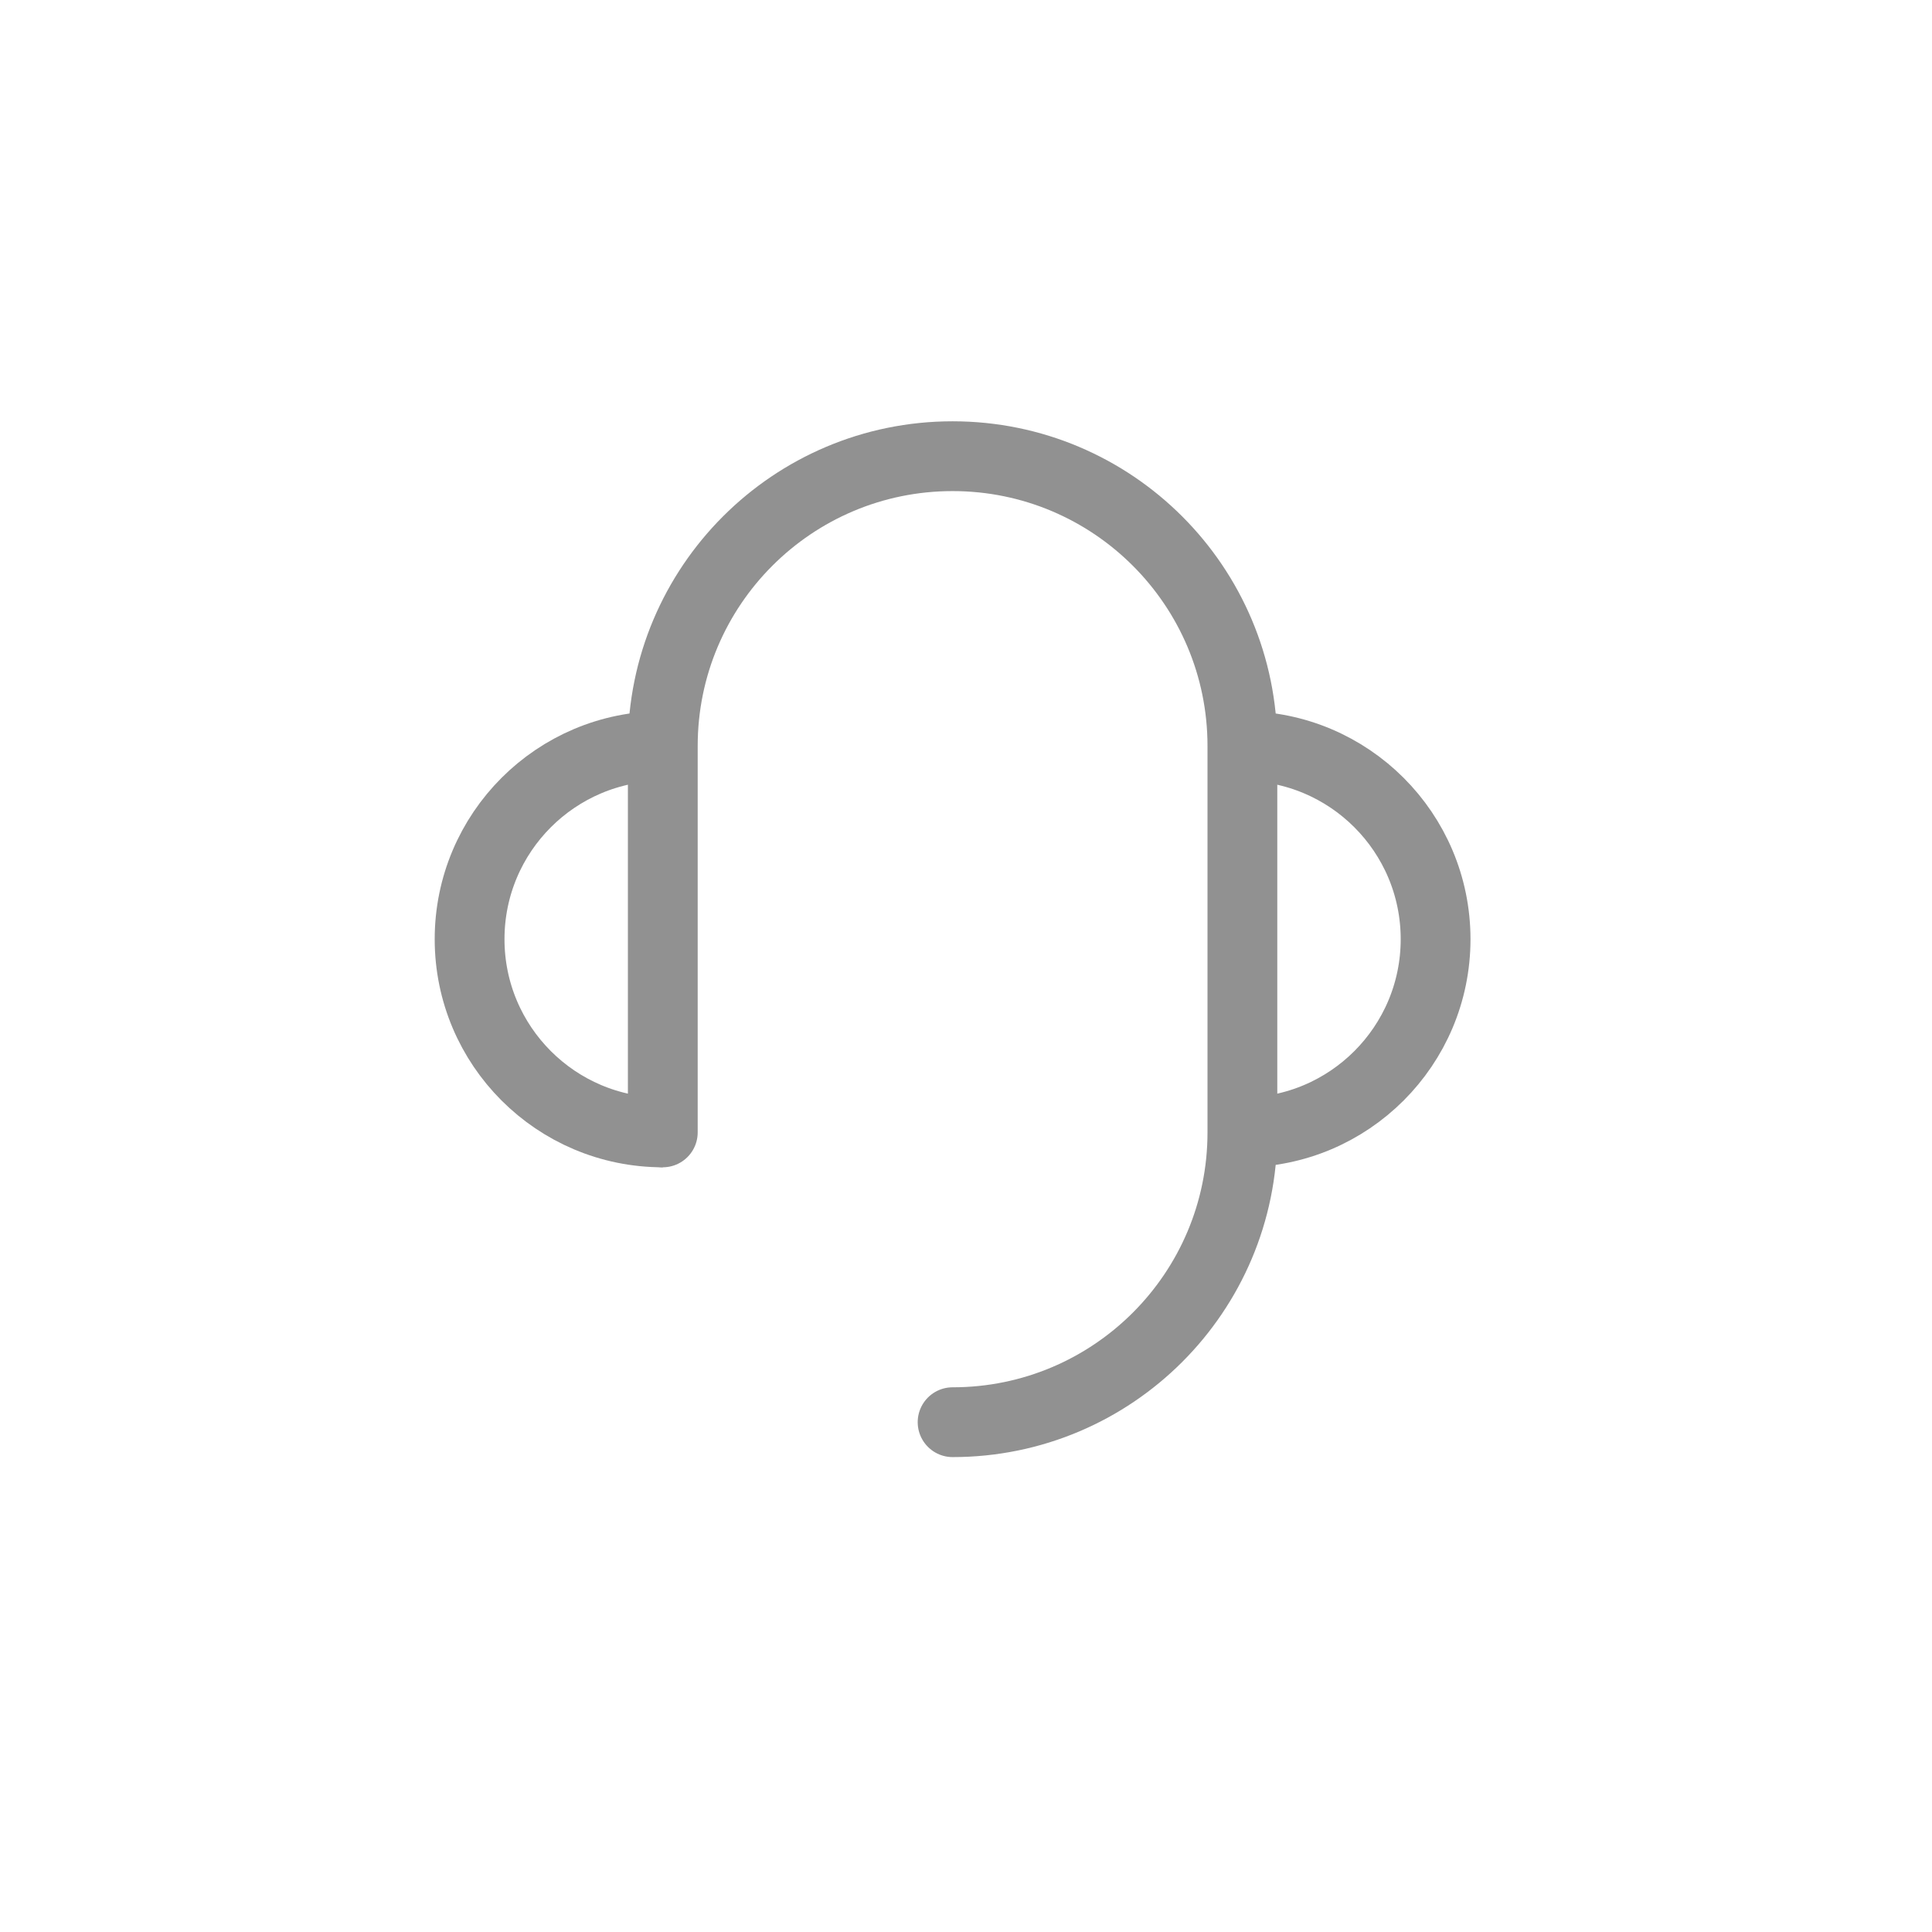
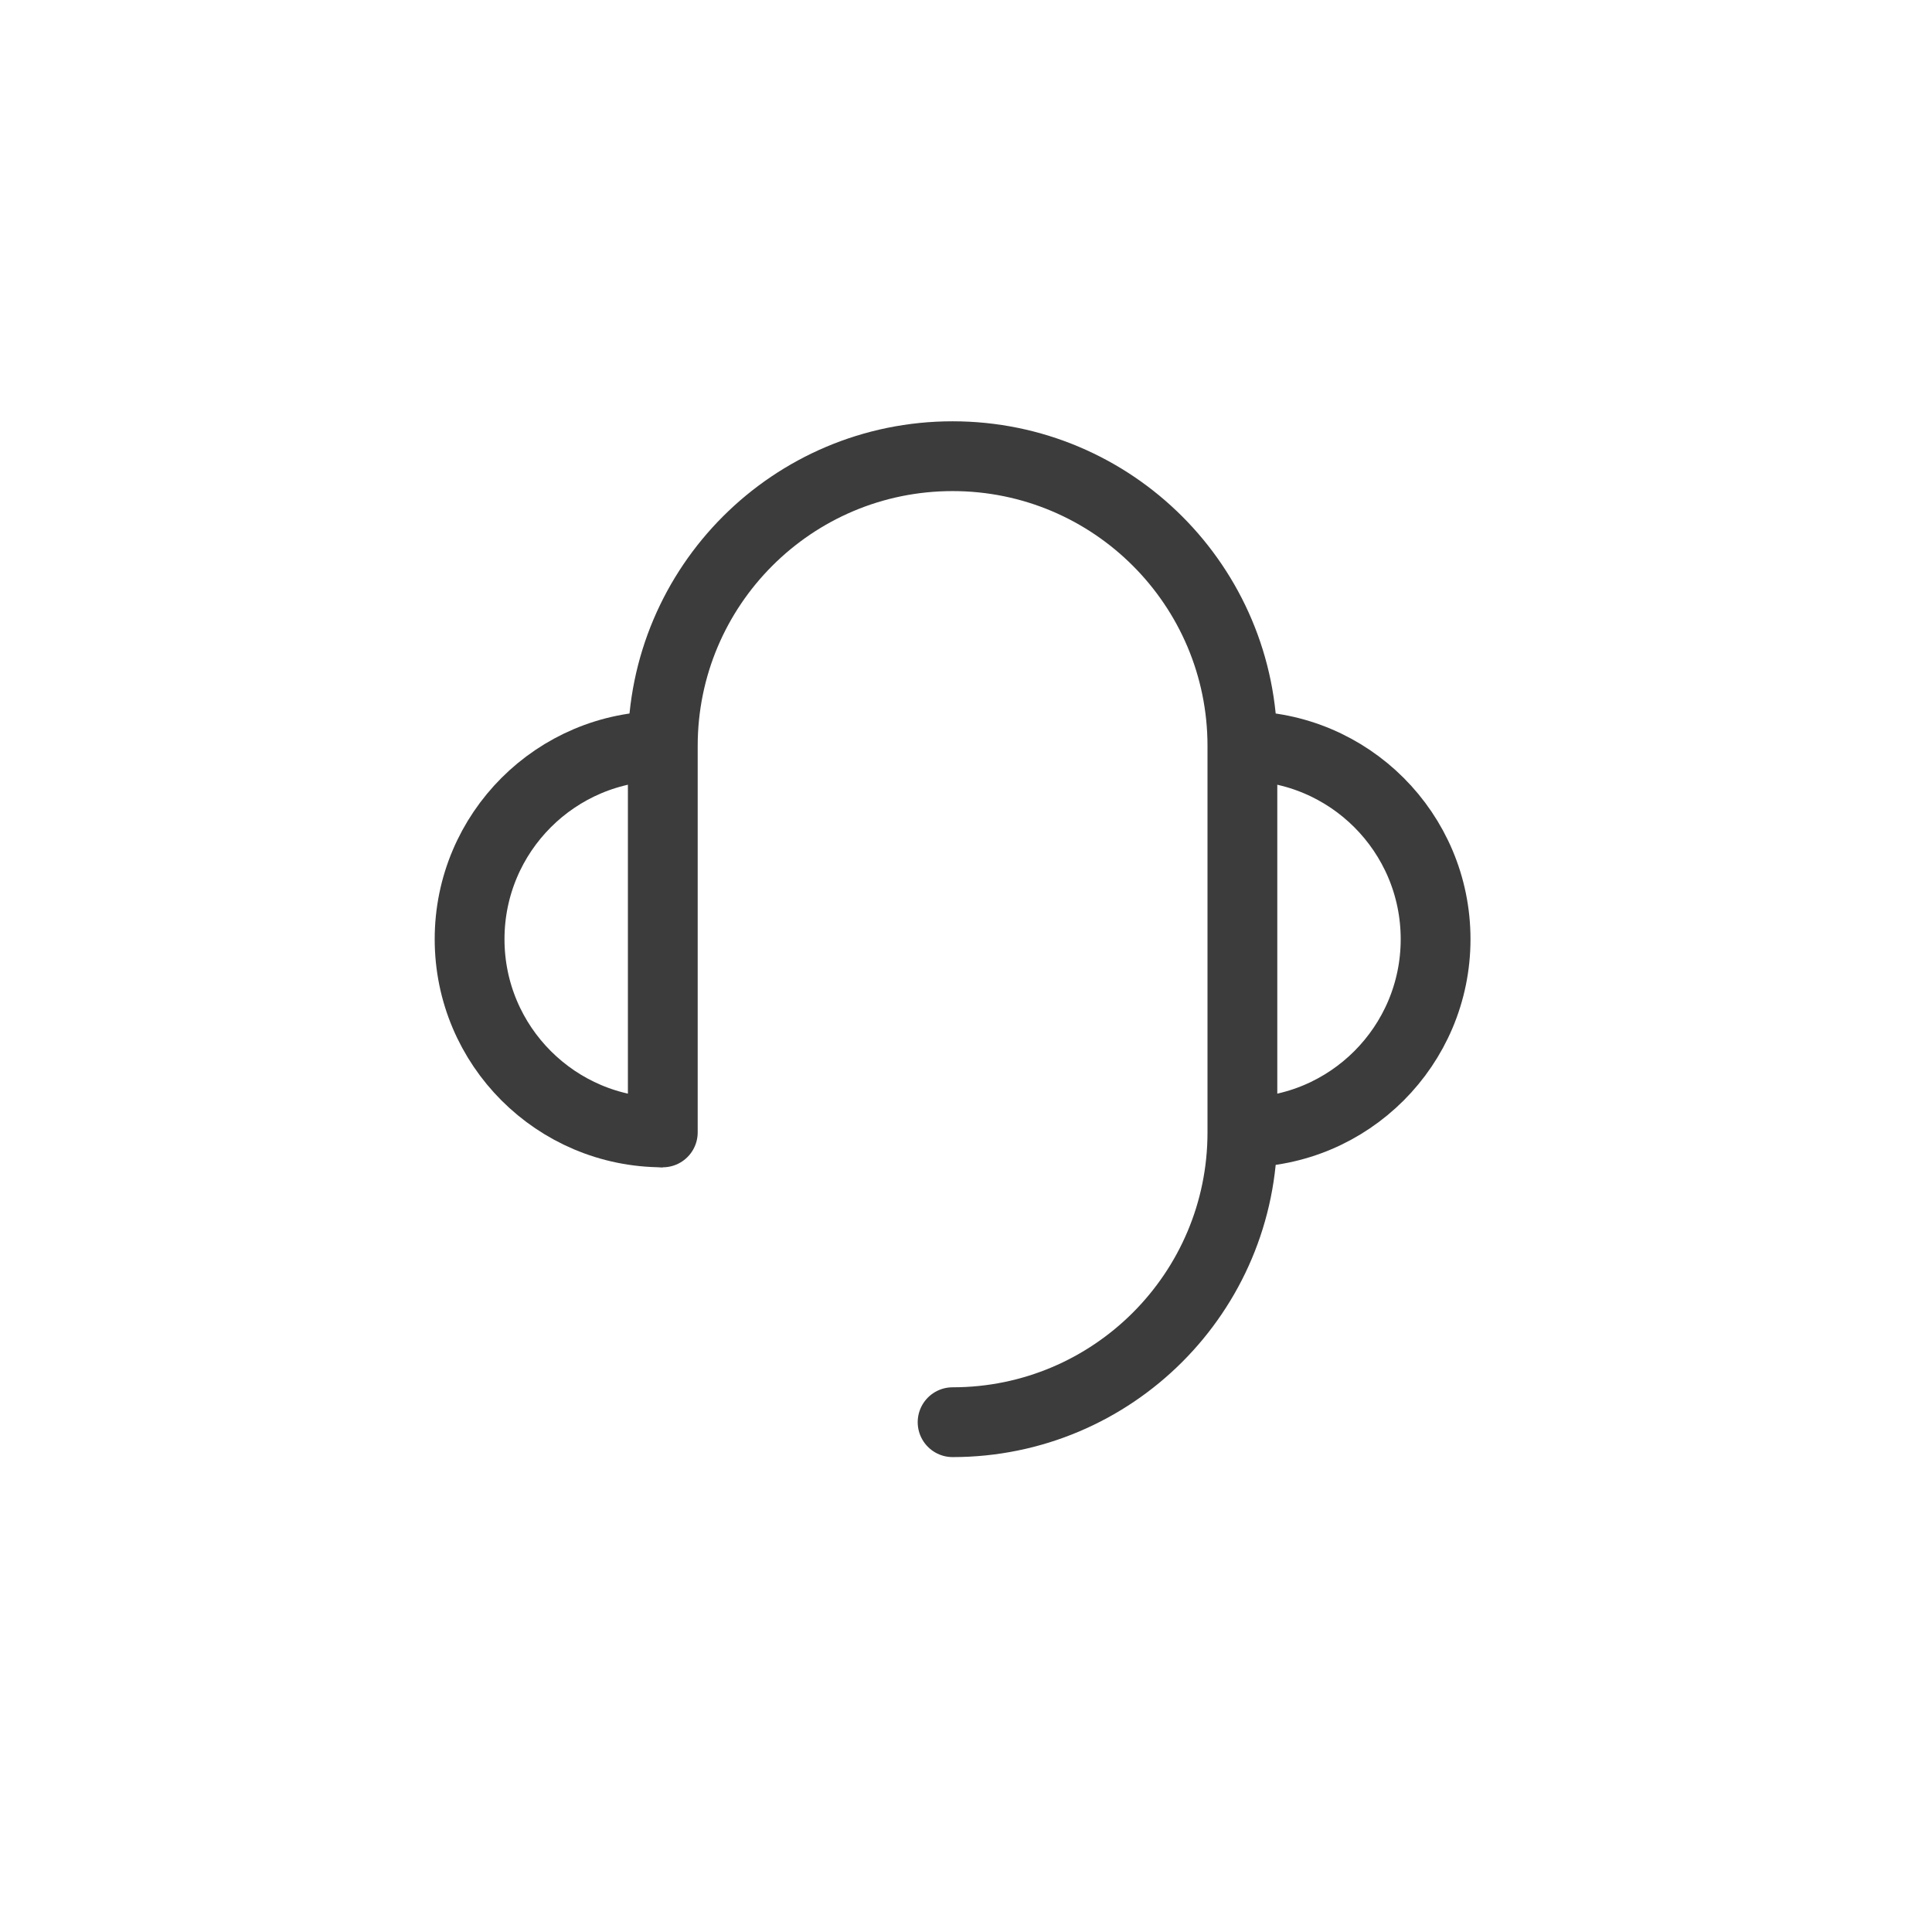
<svg xmlns="http://www.w3.org/2000/svg" width="32" height="32" viewBox="0 0 32 32" fill="none">
-   <path d="M20.578 18.756C22.345 18.756 23.778 17.323 23.778 15.556C23.778 13.788 22.345 12.356 20.578 12.356" stroke="#919191" stroke-width="1.156" stroke-linejoin="round" />
-   <path d="M10.978 12.356C9.211 12.356 7.778 13.788 7.778 15.556C7.778 17.323 9.211 18.756 10.978 18.756" stroke="#919191" stroke-width="1.156" stroke-linejoin="round" />
-   <path d="M10.978 18.756V18.556V17.556V15.556V12.356C10.978 9.705 13.127 7.556 15.778 7.556C18.429 7.556 20.578 9.705 20.578 12.356V18.756C20.578 21.407 18.429 23.556 15.778 23.556" stroke="#919191" stroke-width="1.156" stroke-linecap="round" stroke-linejoin="round" />
+   <path d="M20.578 18.756C22.345 18.756 23.778 17.323 23.778 15.556C23.778 13.788 22.345 12.356 20.578 12.356" stroke="#3C3C3C" stroke-width="1.156" stroke-linejoin="round" />
+   <path d="M10.978 12.356C9.211 12.356 7.778 13.788 7.778 15.556C7.778 17.323 9.211 18.756 10.978 18.756" stroke="#3C3C3C" stroke-width="1.156" stroke-linejoin="round" />
+   <path d="M10.978 18.756V18.556V17.556V15.556V12.356C10.978 9.705 13.127 7.556 15.778 7.556C18.429 7.556 20.578 9.705 20.578 12.356V18.756C20.578 21.407 18.429 23.556 15.778 23.556" stroke="#3C3C3C" stroke-width="1.156" stroke-linecap="round" stroke-linejoin="round" />
</svg>
